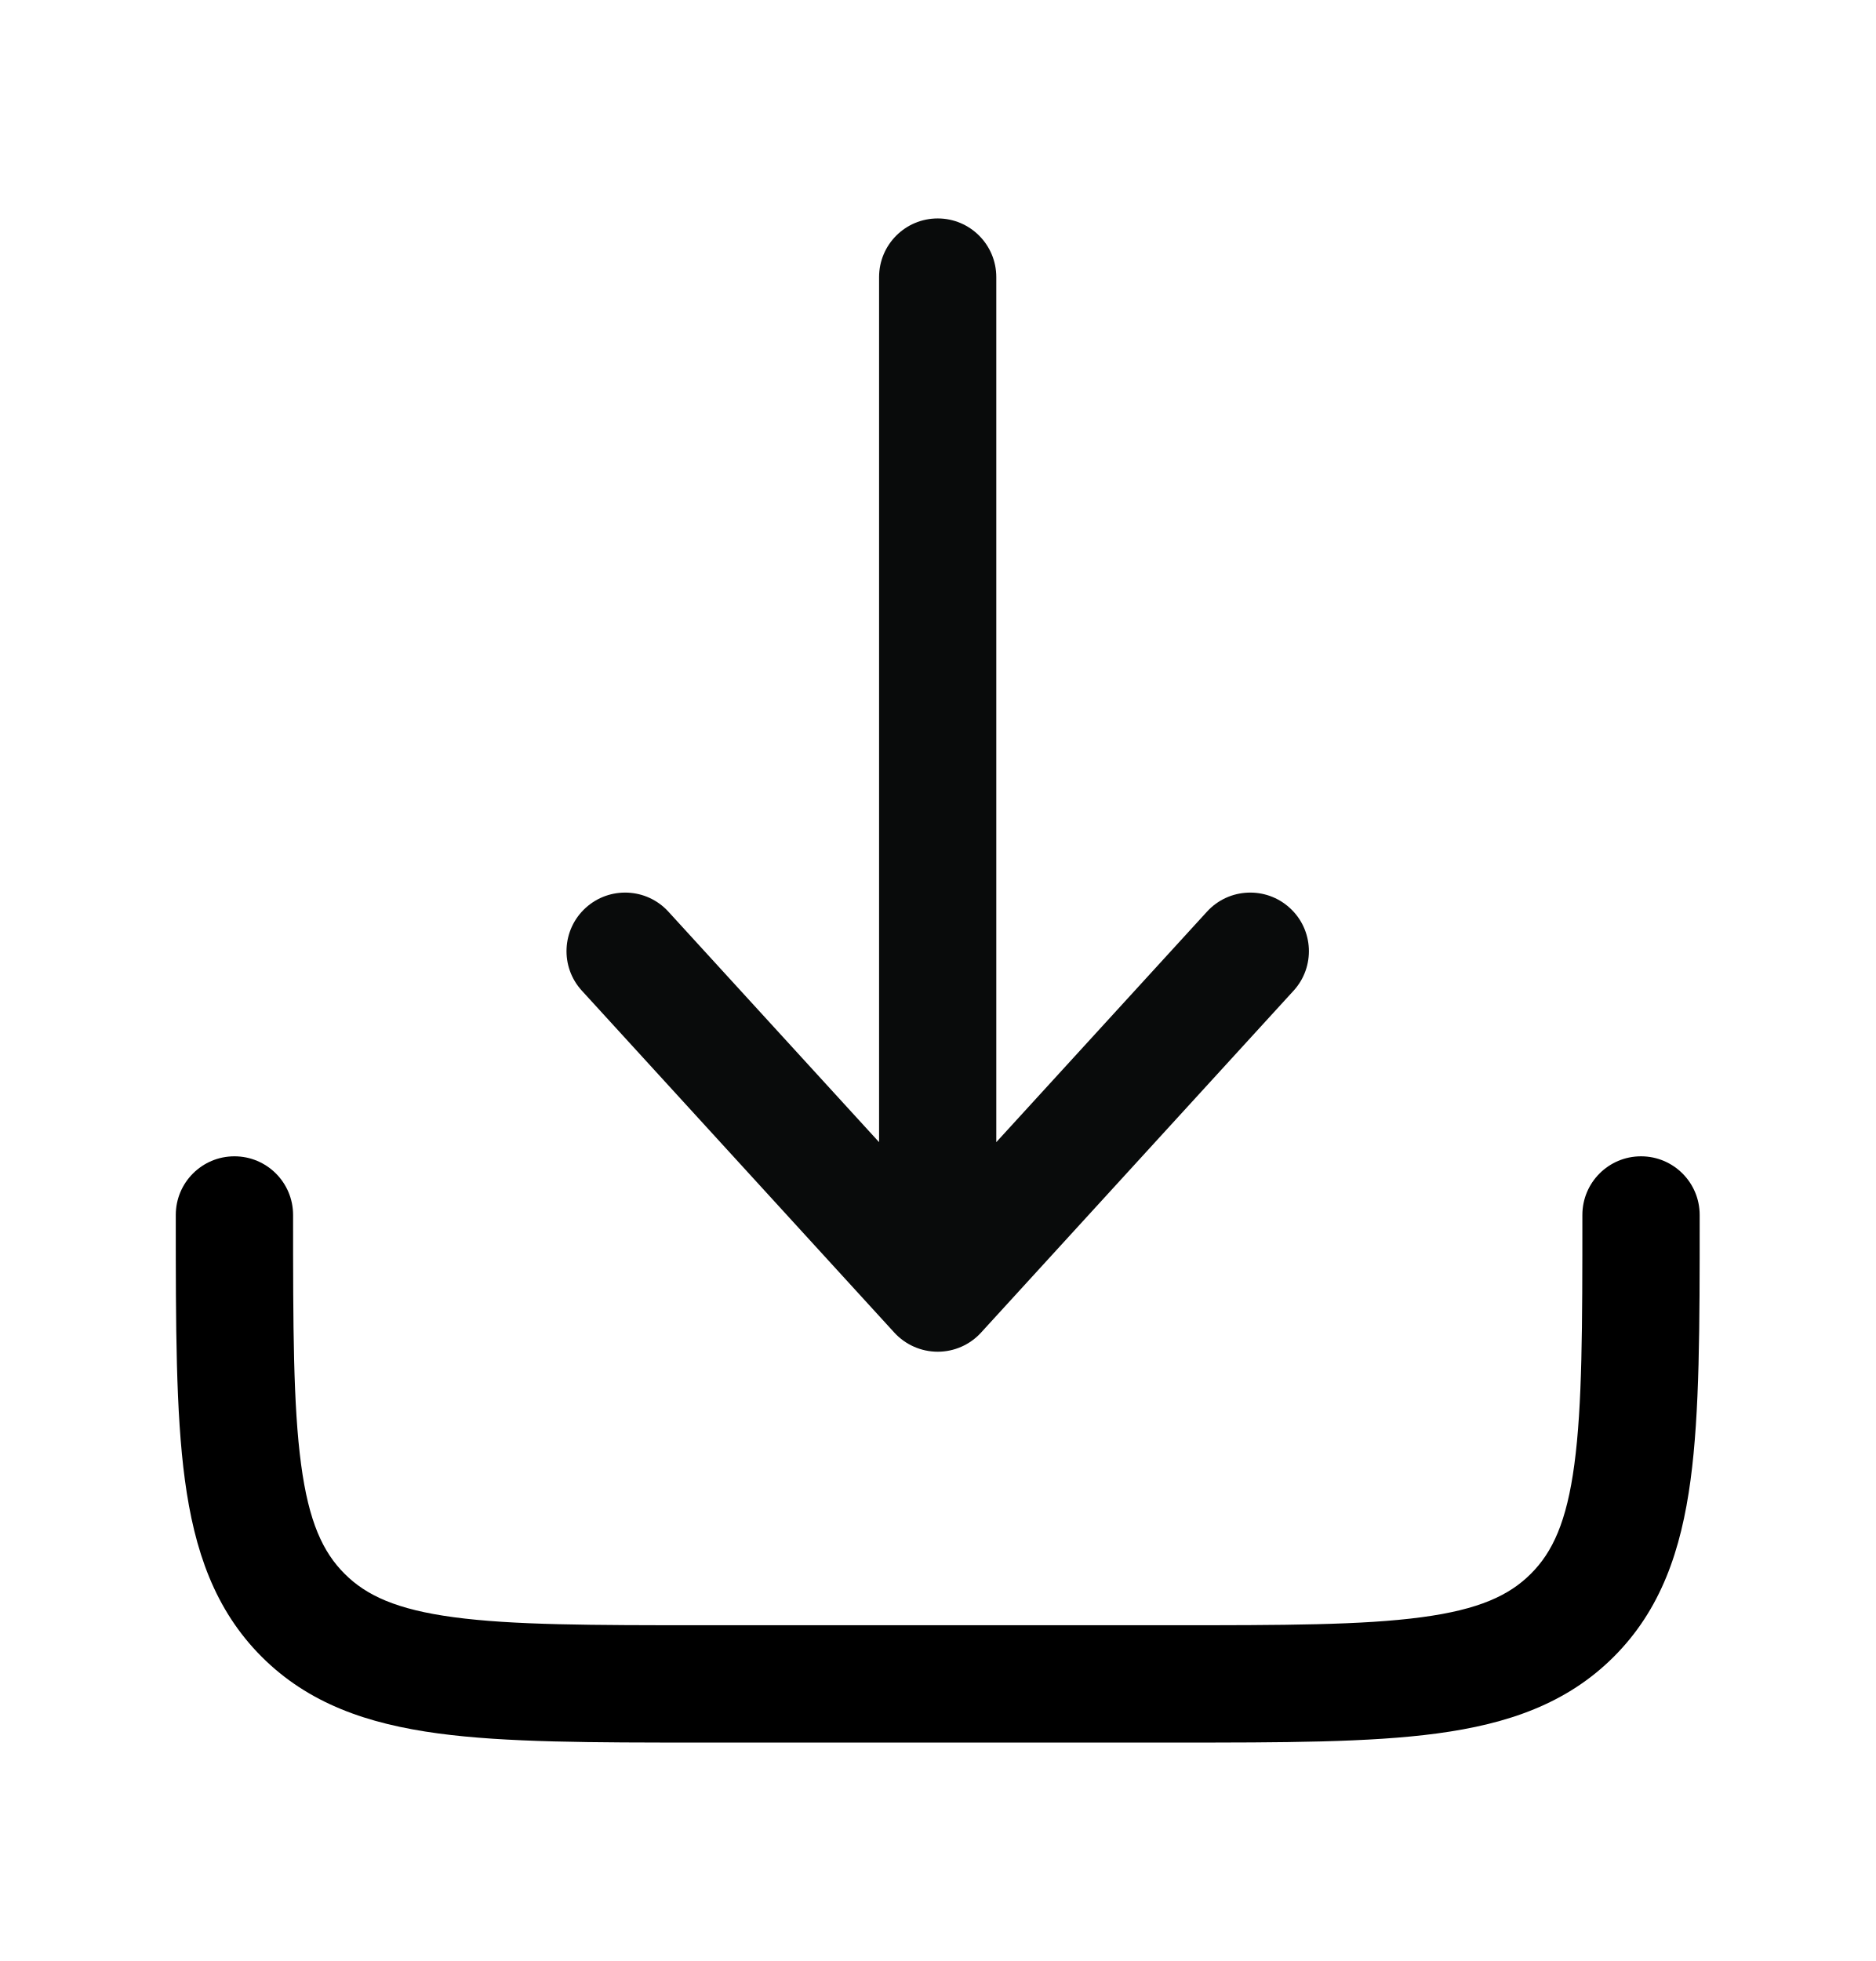
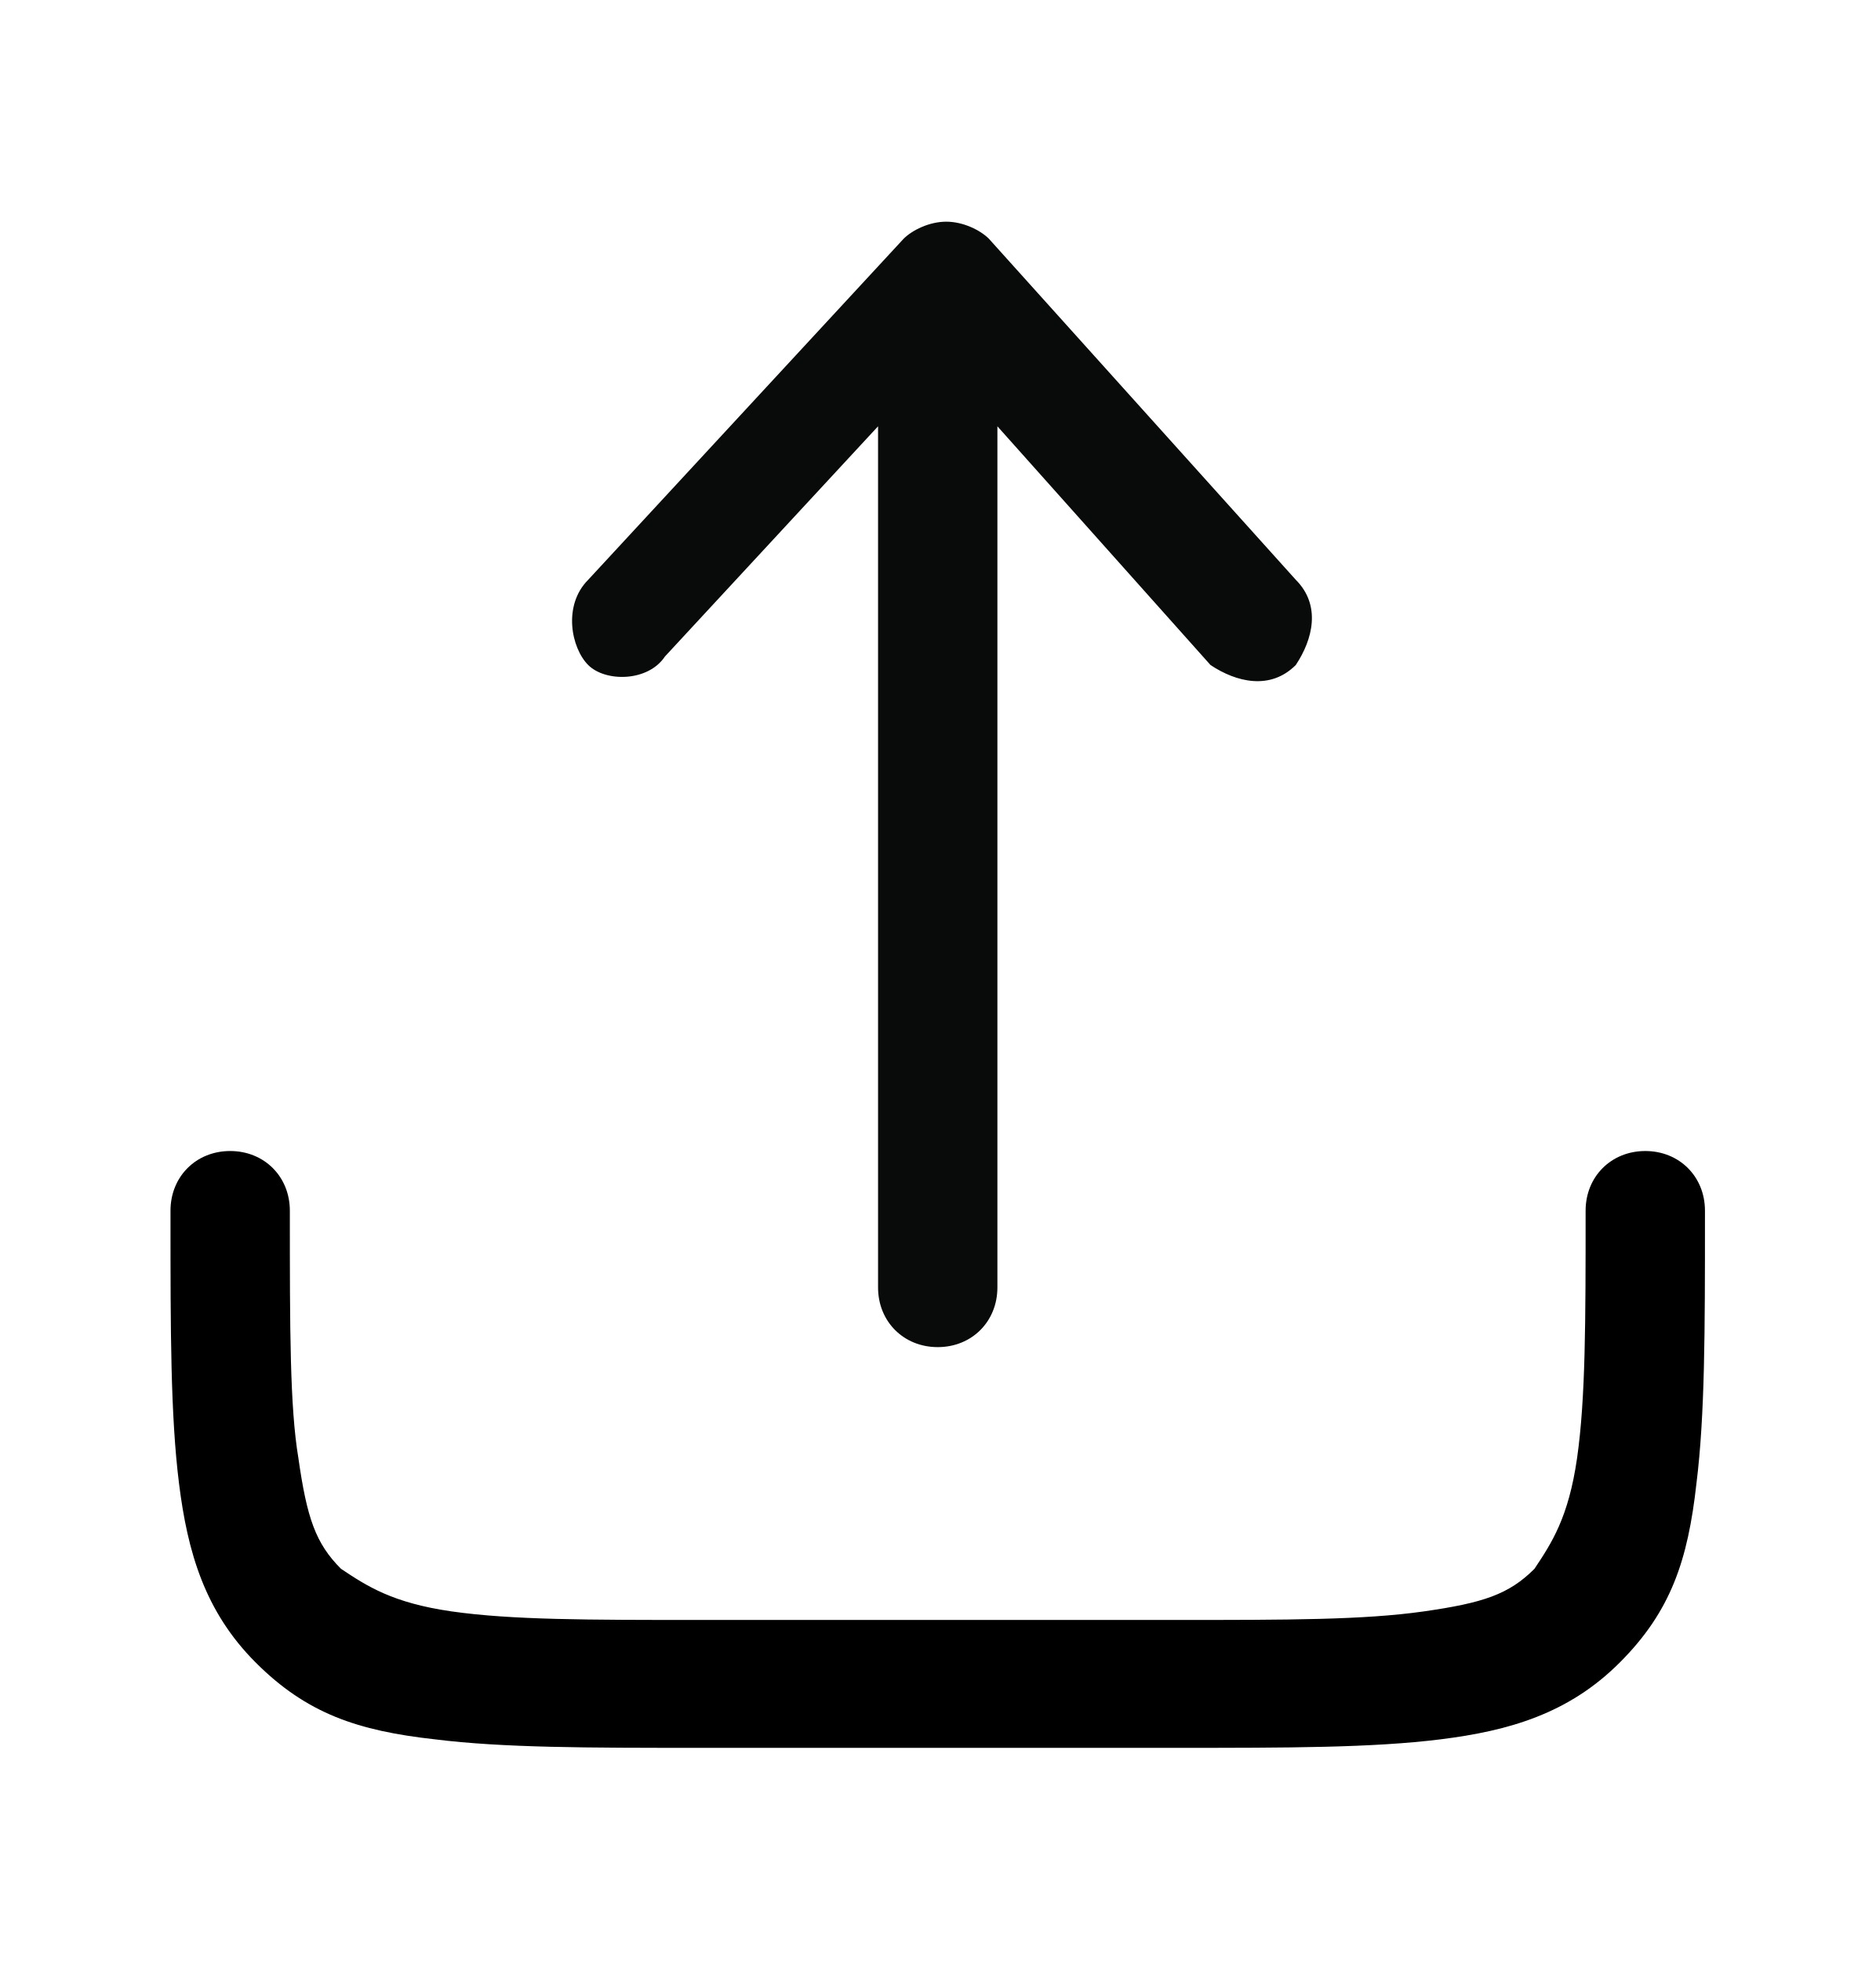
- <svg xmlns="http://www.w3.org/2000/svg" width="22" height="23" viewBox="0 0 22 23" fill="none">
-   <path d="M11.507 15.631C11.377 15.773 11.193 15.854 11 15.854C10.807 15.854 10.623 15.773 10.492 15.631L6.826 11.62C6.569 11.34 6.589 10.905 6.869 10.649C7.149 10.393 7.584 10.412 7.84 10.692L10.312 13.396V3.25C10.312 2.87 10.62 2.562 11 2.562C11.379 2.562 11.687 2.87 11.687 3.25V13.396L14.159 10.692C14.415 10.412 14.85 10.393 15.13 10.649C15.411 10.905 15.43 11.34 15.174 11.62L11.507 15.631Z" fill="#090B0B" />
-   <path d="M3.438 14.25C3.438 13.87 3.13 13.562 2.75 13.562C2.37 13.562 2.062 13.87 2.062 14.25V14.3C2.062 15.554 2.062 16.564 2.169 17.359C2.28 18.184 2.518 18.879 3.069 19.431C3.621 19.983 4.316 20.22 5.141 20.331C5.936 20.438 6.946 20.438 8.2 20.438H13.8C15.054 20.438 16.064 20.438 16.859 20.331C17.684 20.22 18.379 19.983 18.931 19.431C19.483 18.879 19.72 18.184 19.831 17.359C19.938 16.564 19.938 15.554 19.938 14.3V14.25C19.938 13.87 19.63 13.562 19.25 13.562C18.87 13.562 18.562 13.87 18.562 14.25C18.562 15.566 18.561 16.483 18.468 17.176C18.378 17.849 18.212 18.205 17.958 18.458C17.705 18.712 17.349 18.878 16.676 18.968C15.983 19.061 15.066 19.062 13.75 19.062H8.25C6.934 19.062 6.017 19.061 5.324 18.968C4.651 18.878 4.295 18.712 4.042 18.458C3.788 18.205 3.622 17.849 3.532 17.176C3.439 16.483 3.438 15.566 3.438 14.25Z" fill="#000" />
+ <svg xmlns="http://www.w3.org/2000/svg" version="1.1" id="Capa_1" x="0px" y="0px" viewBox="0 0 22 23" style="enable-background:new 0 0 22 23;" xml:space="preserve">
+   <style type="text/css">
+ 	.st0{fill:#090B0B;}
+ </style>
+   <path class="st0" d="M15.2,6.8c0.3,0.3,0.2,0.7,0,1c-0.3,0.3-0.7,0.2-1,0L11.7,5v10.1c0,0.4-0.3,0.7-0.7,0.7c-0.4,0-0.7-0.3-0.7-0.7  V5L7.8,7.7C7.6,8,7.1,8,6.9,7.8s-0.3-0.7,0-1l3.7-4c0.1-0.1,0.3-0.2,0.5-0.2c0.2,0,0.4,0.1,0.5,0.2L15.2,6.8z" />
+   <path d="M3.4,14.2c0-0.4-0.3-0.7-0.7-0.7c-0.4,0-0.7,0.3-0.7,0.7v0.1c0,1.3,0,2.3,0.1,3.1c0.1,0.8,0.3,1.5,0.9,2.1  c0.6,0.6,1.2,0.8,2.1,0.9c0.8,0.1,1.8,0.1,3.1,0.1h5.6c1.3,0,2.3,0,3.1-0.1c0.8-0.1,1.5-0.3,2.1-0.9c0.6-0.6,0.8-1.2,0.9-2.1  c0.1-0.8,0.1-1.8,0.1-3.1v-0.1c0-0.4-0.3-0.7-0.7-0.7s-0.7,0.3-0.7,0.7c0,1.3,0,2.2-0.1,2.9c-0.1,0.7-0.3,1-0.5,1.3  c-0.3,0.3-0.6,0.4-1.3,0.5c-0.7,0.1-1.6,0.1-2.9,0.1H8.2c-1.3,0-2.2,0-2.9-0.1c-0.7-0.1-1-0.3-1.3-0.5c-0.3-0.3-0.4-0.6-0.5-1.3  C3.4,16.5,3.4,15.6,3.4,14.2z" />
</svg>
